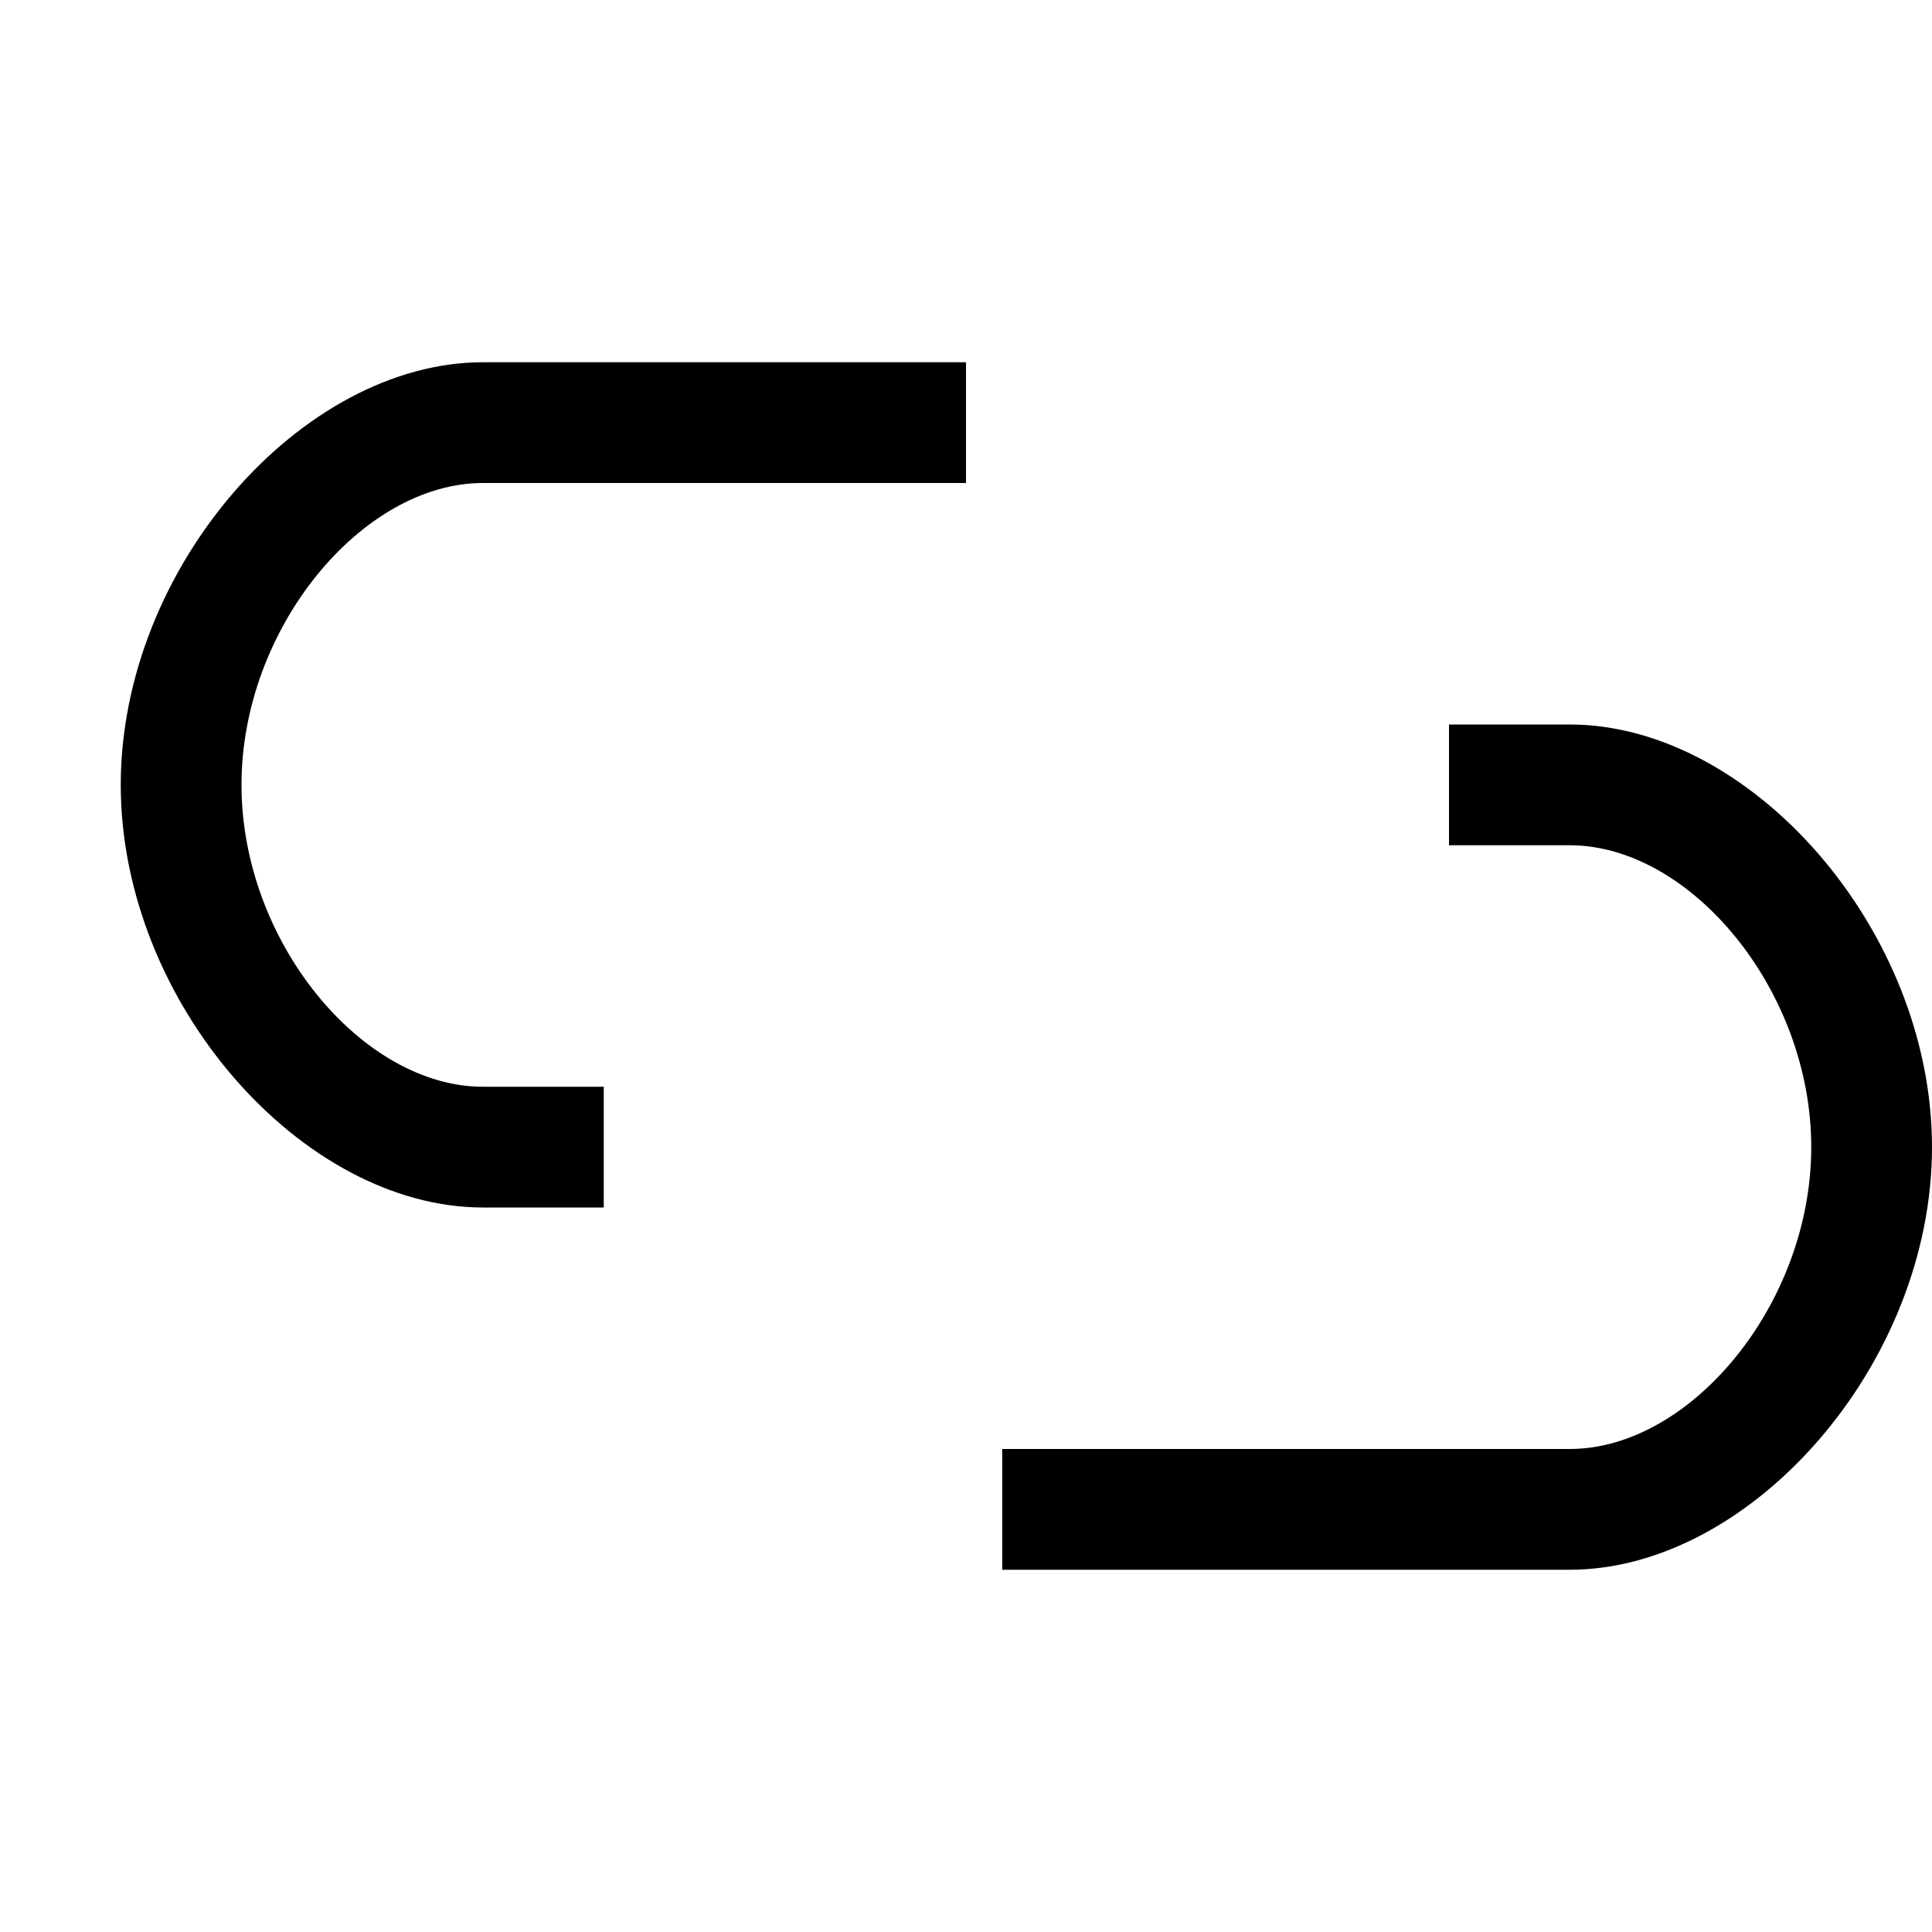
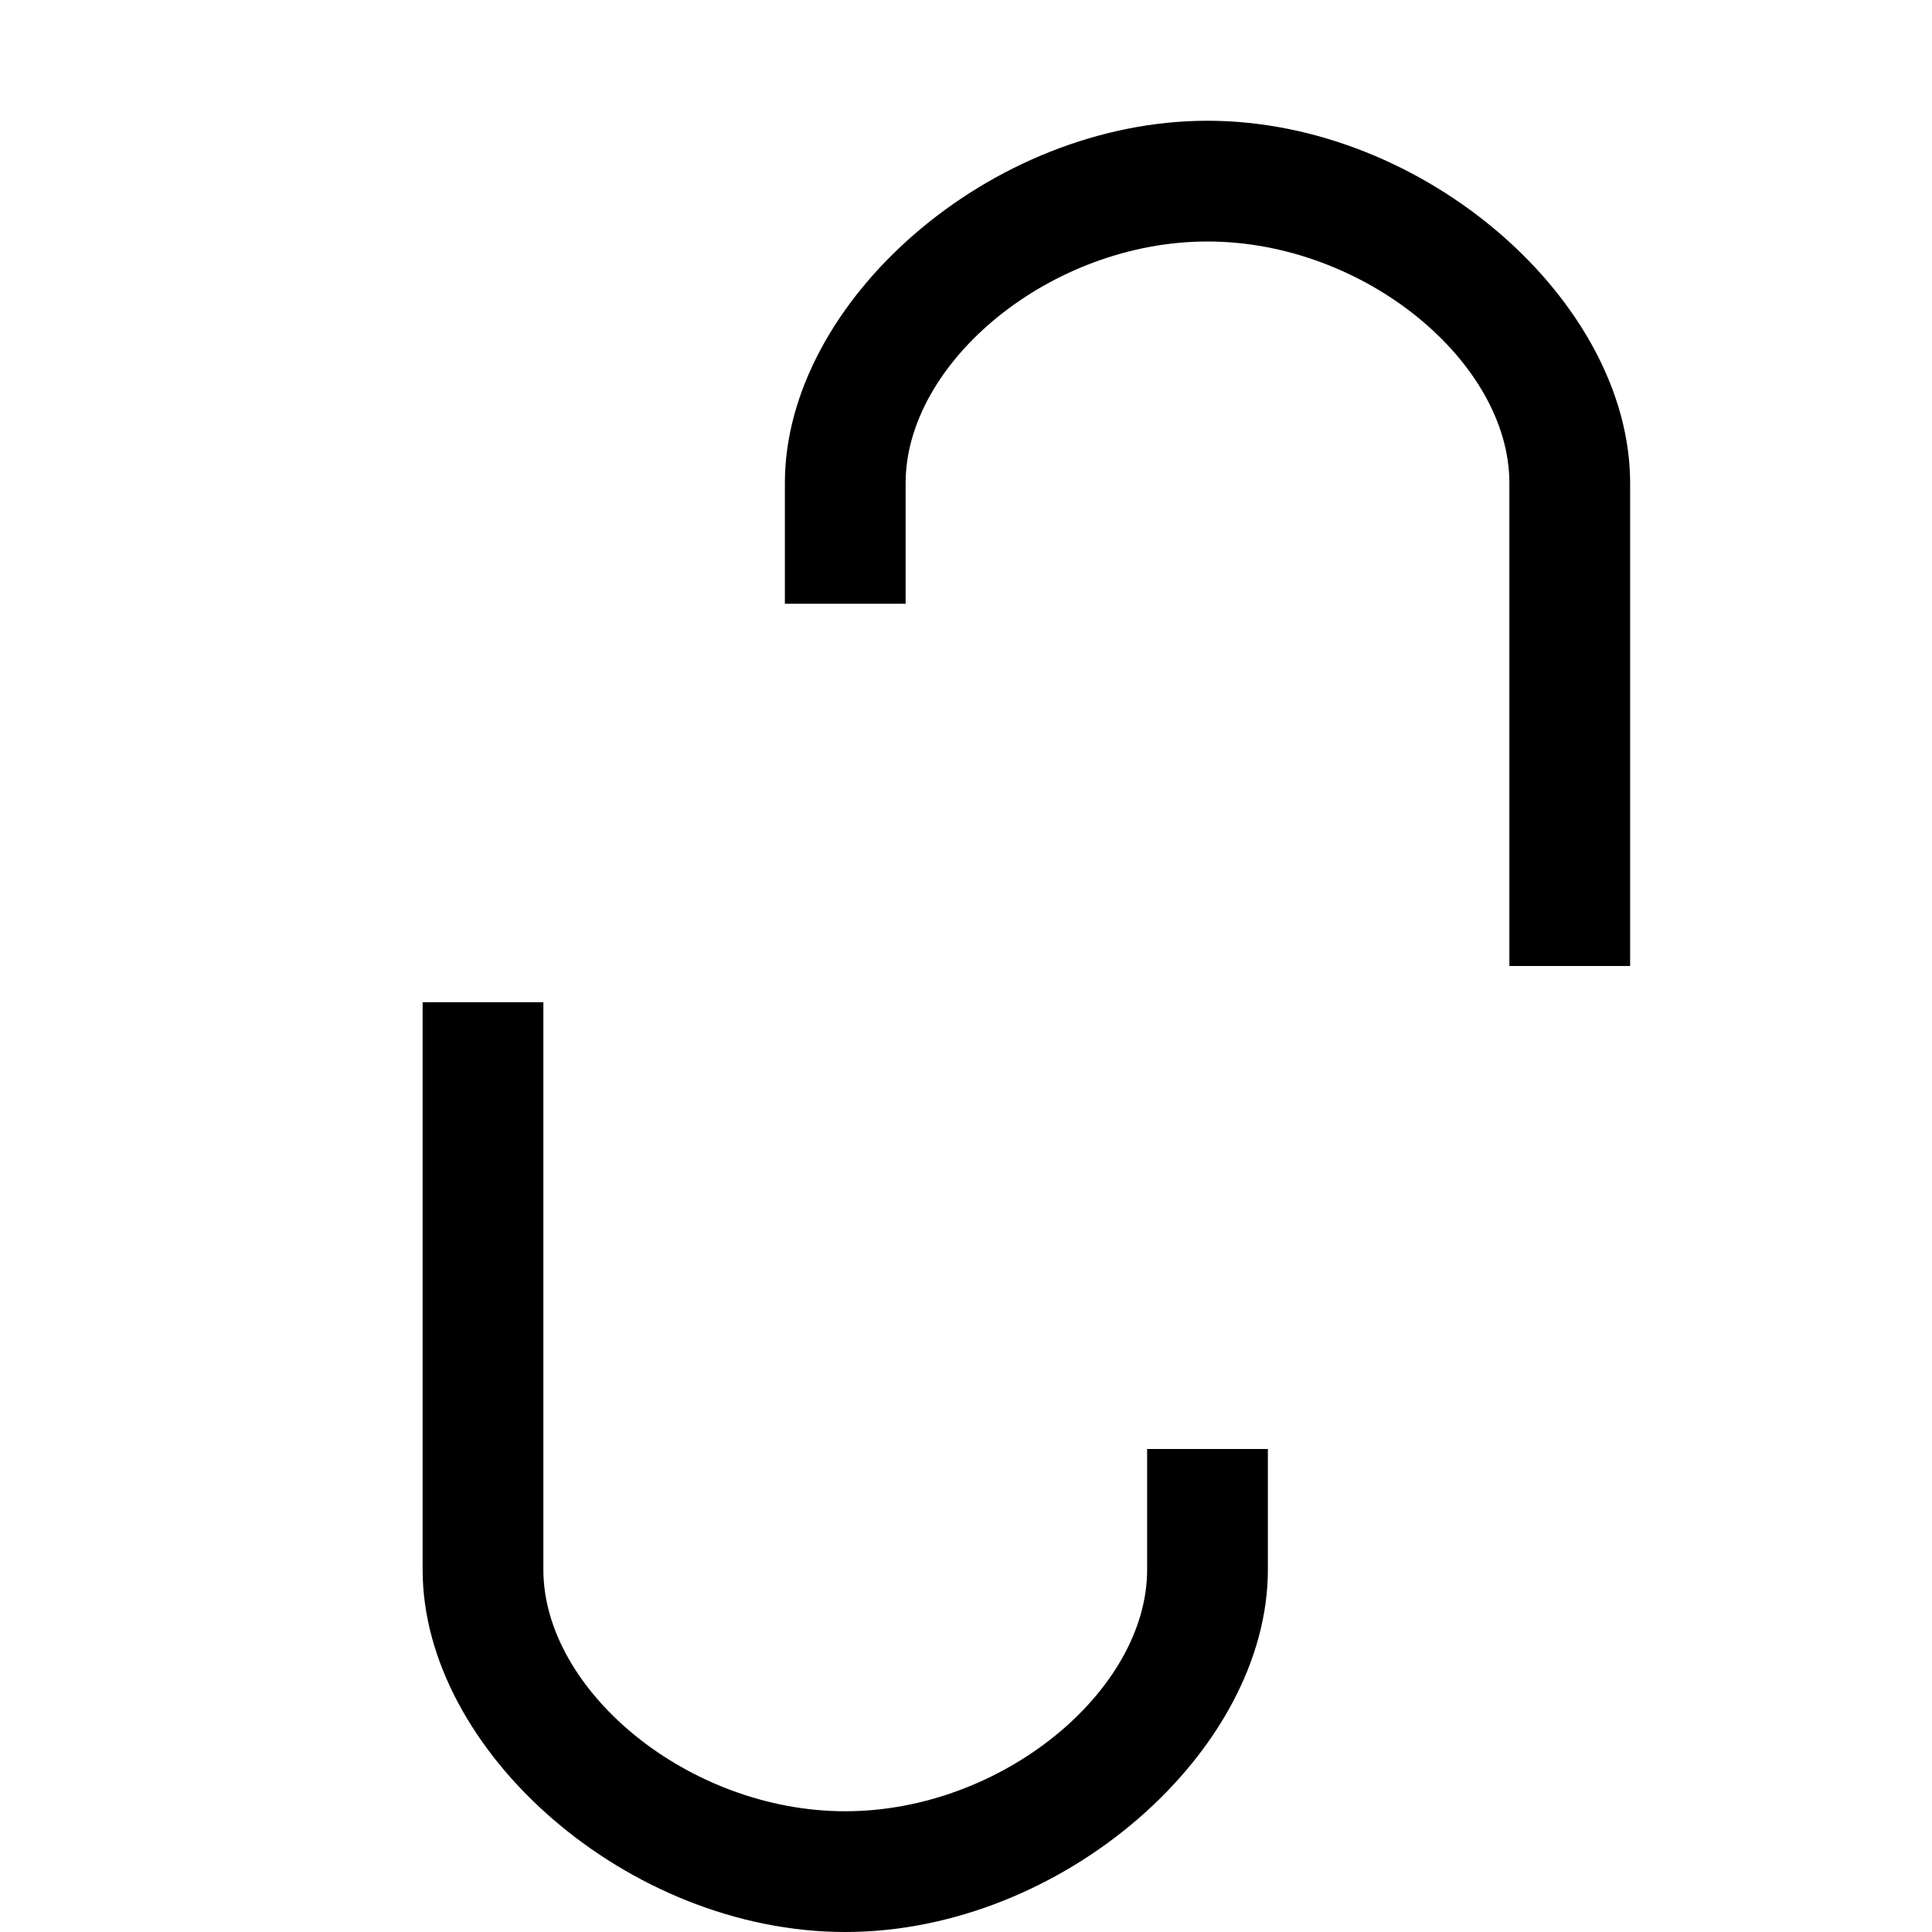
- <svg xmlns="http://www.w3.org/2000/svg" width="16" height="16">
-   <path d="M2 6.5C2 5.2 3 4 4 4h4V3H4C2.5 3 1 4.7 1 6.5S2.5 10 4 10h1V9H4C3 9 2 7.8 2 6.5zM13 6h-1v1h1c1 0 2 1.2 2 2.5S14 12 13 12H8.3v1H13c1.5 0 3-1.7 3-3.5S14.5 6 13 6z" />
+ <svg xmlns="http://www.w3.org/2000/svg" version="1.1" id="Layer_1" x="0px" y="0px" viewBox="0 0 16 16" style="enable-background:new 0 0 16 16;" xml:space="preserve">
+   <path d="M10,2c1.3,0,2.5,1,2.5,2v4h1V4c0-1.5-1.7-3-3.5-3S6.5,2.5,6.5,4v1h1V4C7.5,3,8.7,2,10,2z M10.5,13v-1h-1v1c0,1-1.2,2-2.5,2  s-2.5-1-2.5-2V8.3h-1V13c0,1.5,1.7,3,3.5,3S10.5,14.5,10.5,13z" />
</svg>
